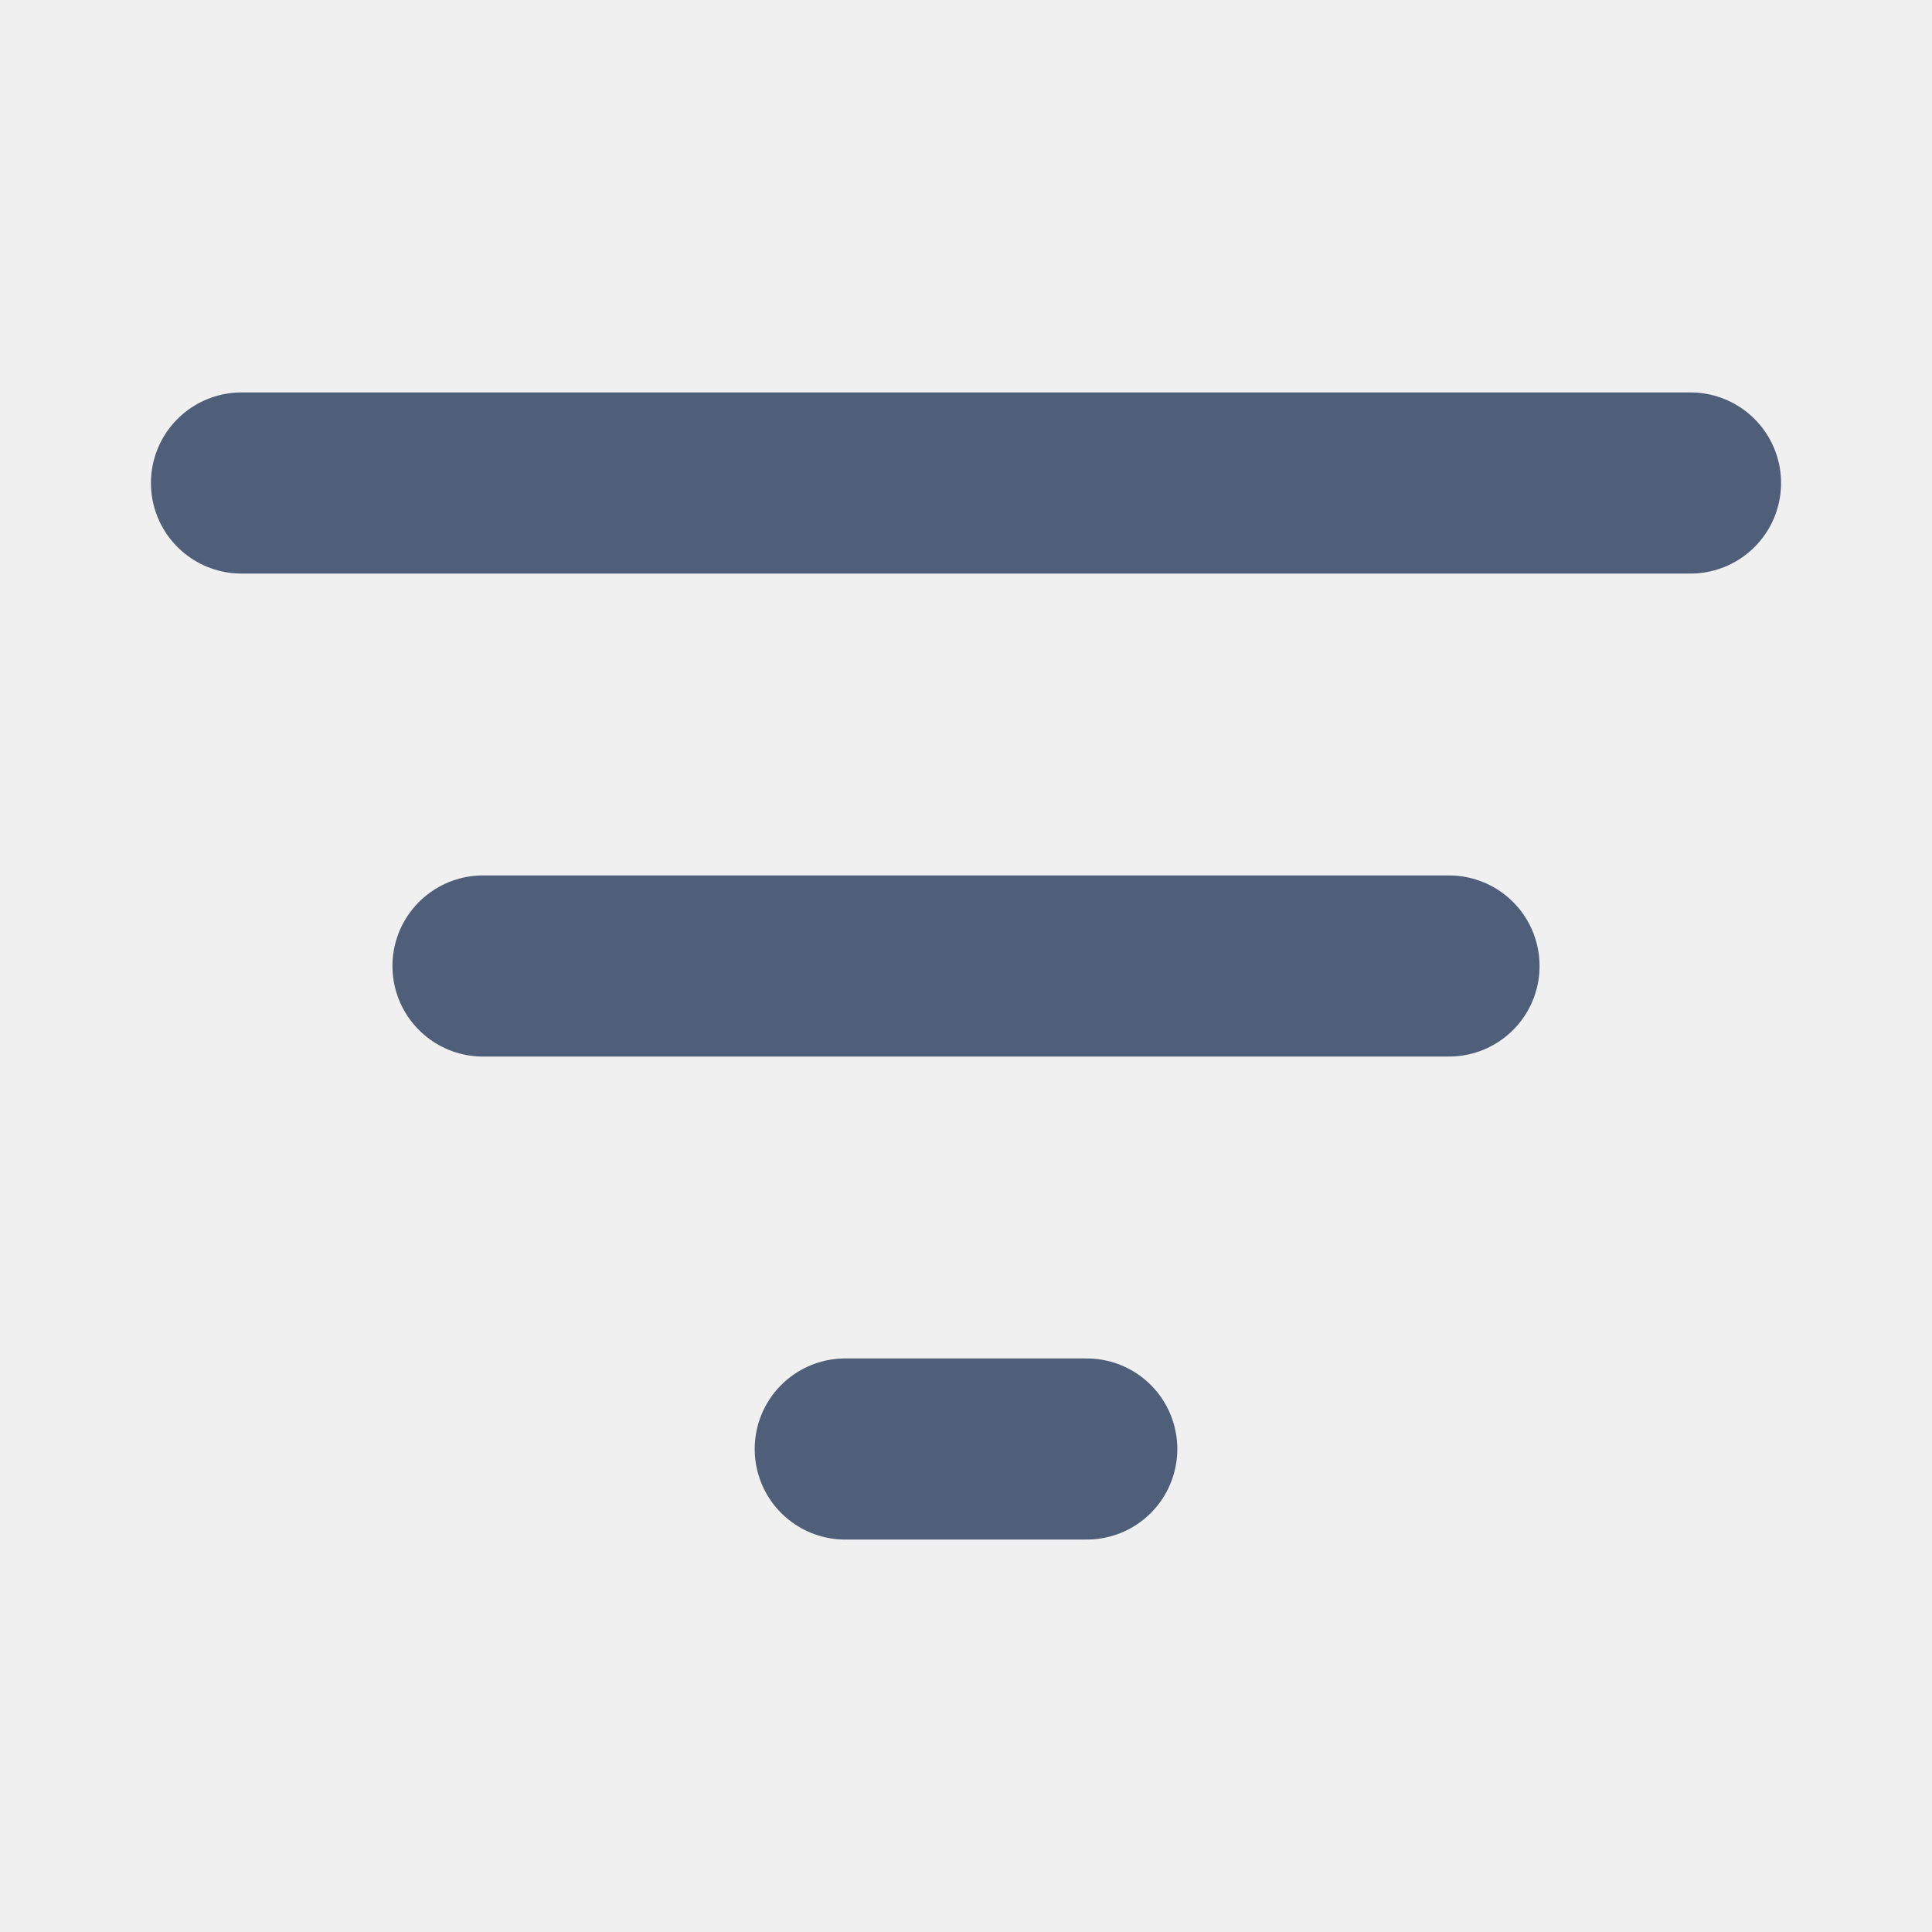
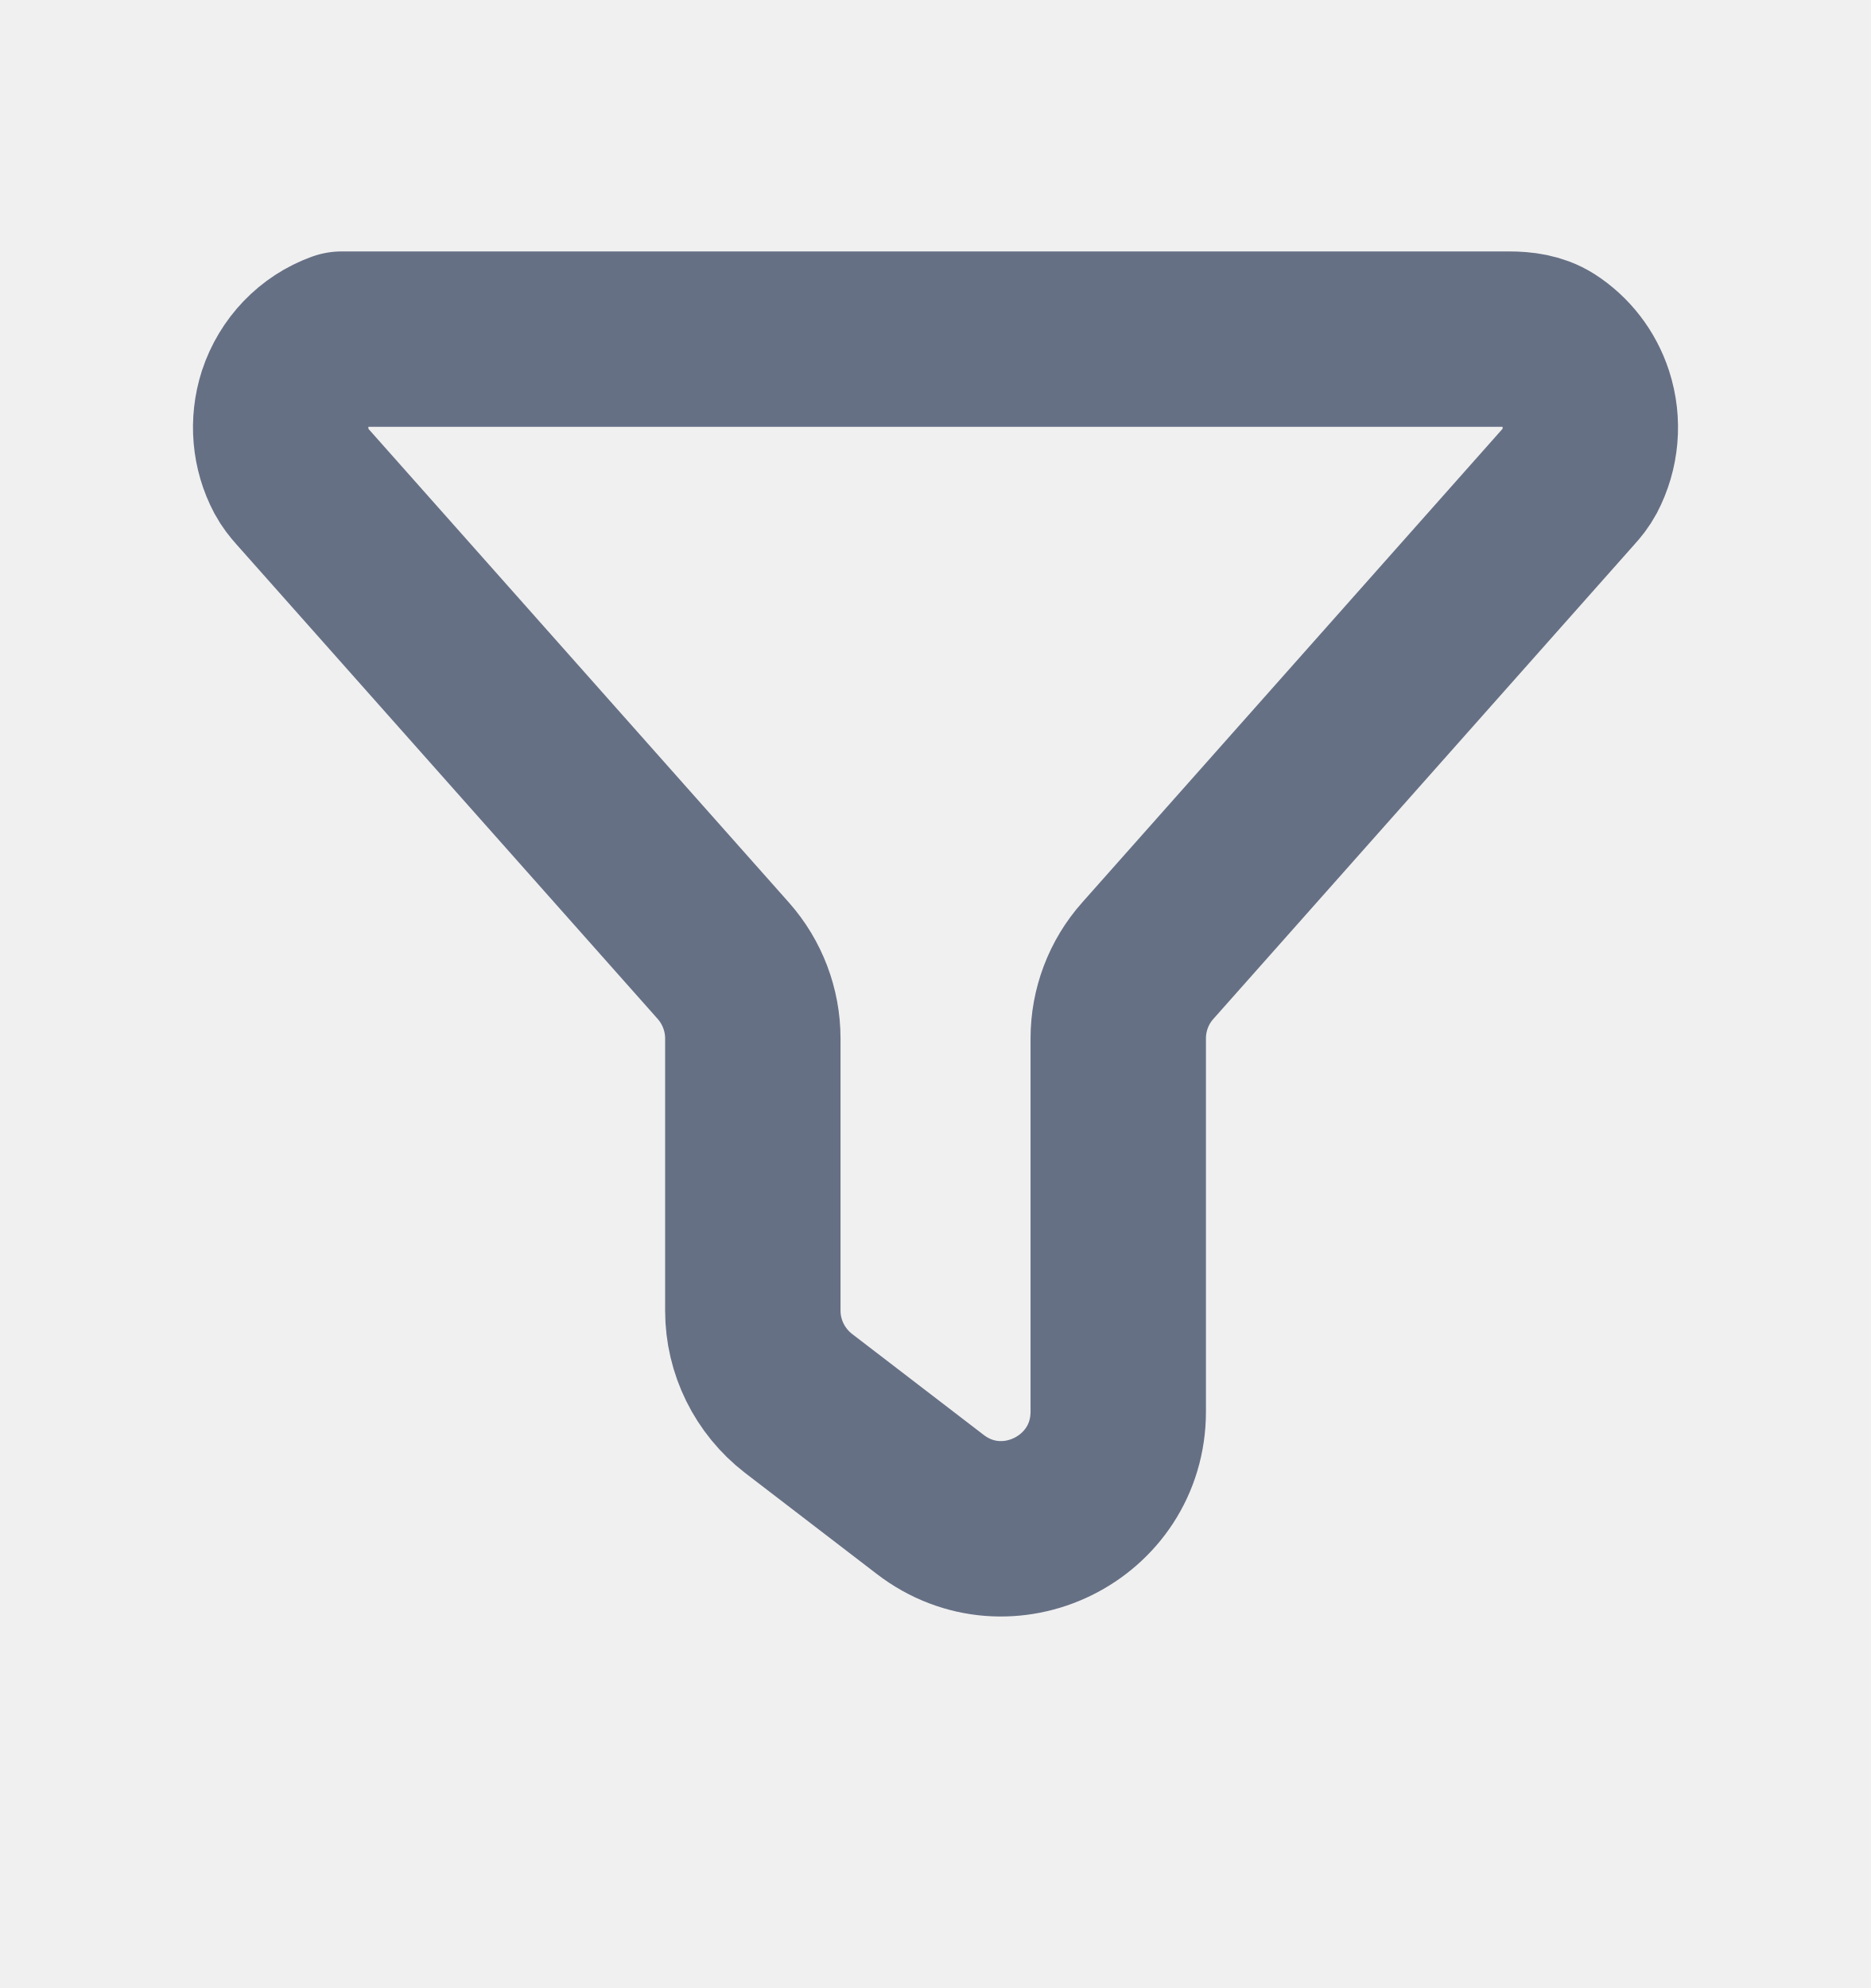
- <svg xmlns="http://www.w3.org/2000/svg" width="16" height="16" viewBox="0 0 16 16">
-   <g fill="#FFF" fill-rule="evenodd" stroke="#4F5F79" stroke-linecap="round" stroke-linejoin="round" stroke-width="1.5">
-     <path d="M4 8L12 8M7 12L9 12M2 4L14 4" />
-   </g>
+ <svg xmlns="http://www.w3.org/2000/svg" width="16" height="17" viewBox="0 0 16 17" fill="none">
+   <path d="M2.923 2.9H12.904C13.019 2.9 13.137 2.915 13.234 2.977C13.386 3.075 13.502 3.224 13.56 3.402C13.629 3.614 13.608 3.843 13.506 4.037C13.483 4.08 13.452 4.119 13.419 4.155L9.815 8.216C9.652 8.399 9.563 8.636 9.563 8.88V12.071C9.563 12.901 8.611 13.37 7.954 12.864L6.829 12.001C6.583 11.811 6.438 11.518 6.438 11.208V8.88C6.438 8.636 6.348 8.399 6.186 8.216L2.581 4.155C2.549 4.119 2.518 4.08 2.495 4.037C2.392 3.843 2.372 3.614 2.44 3.402C2.517 3.168 2.695 2.982 2.923 2.9" stroke="#667085" stroke-width="1.5" stroke-linecap="round" stroke-linejoin="round" />
</svg>
